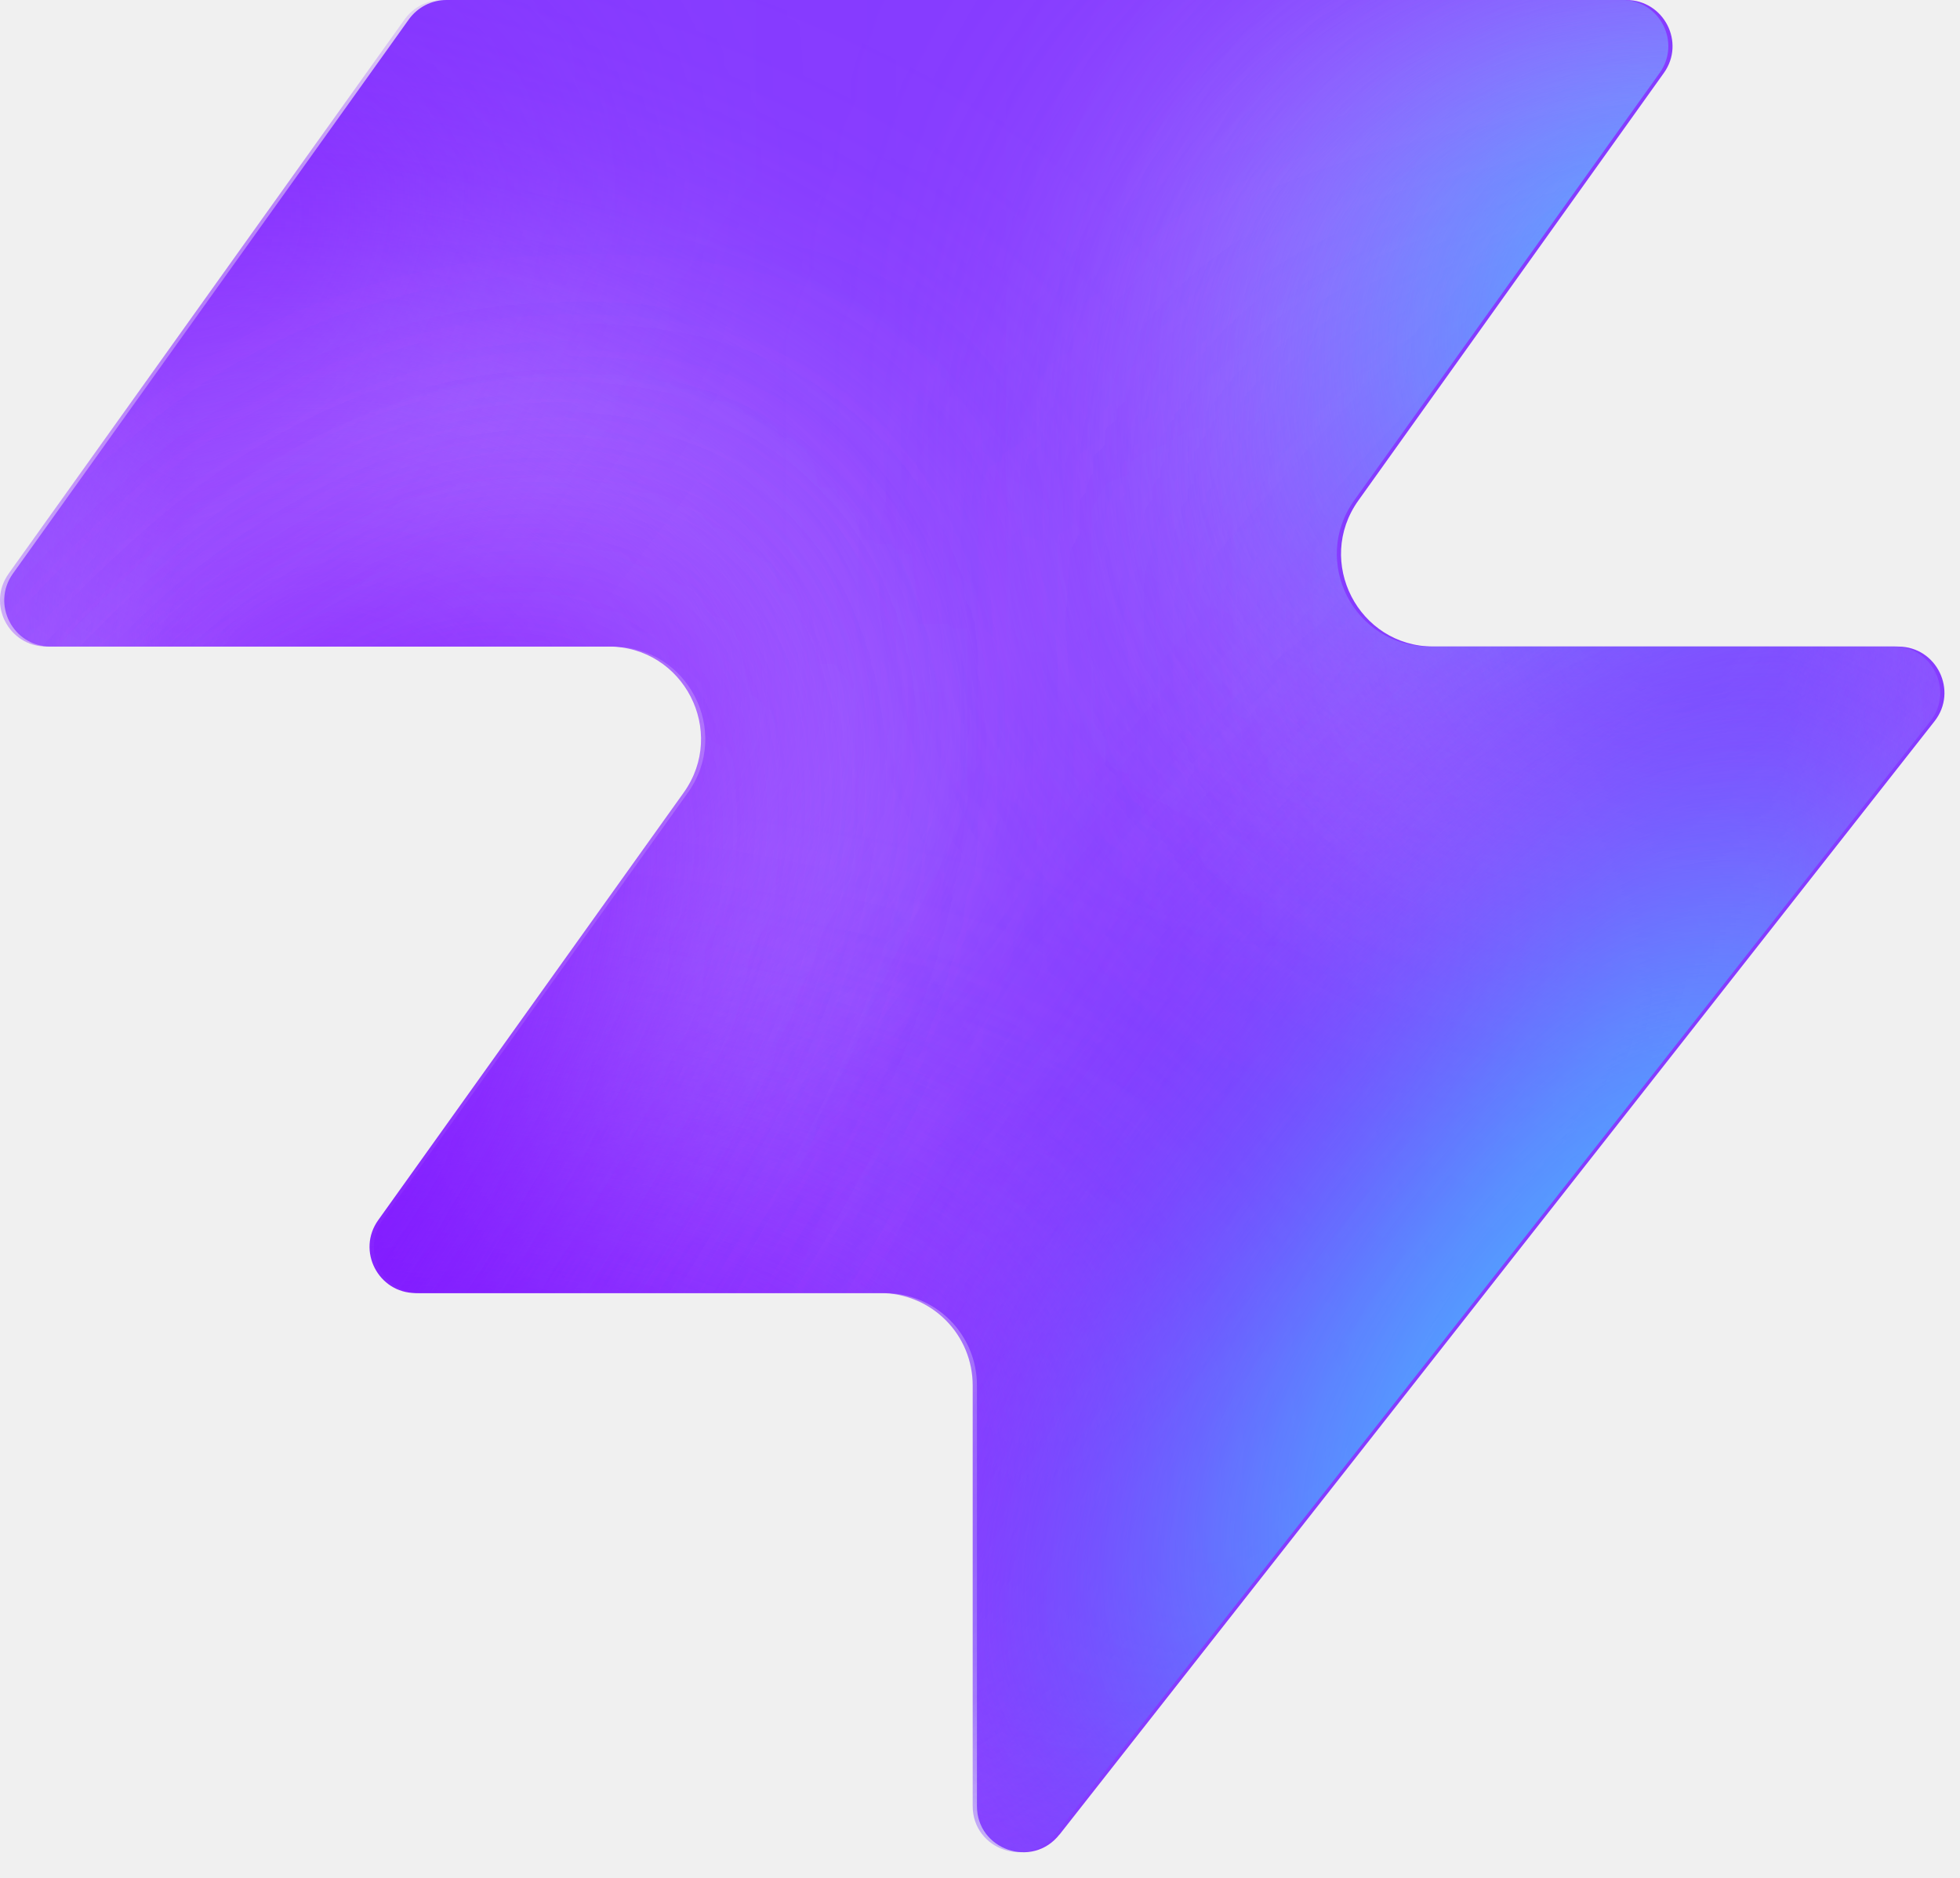
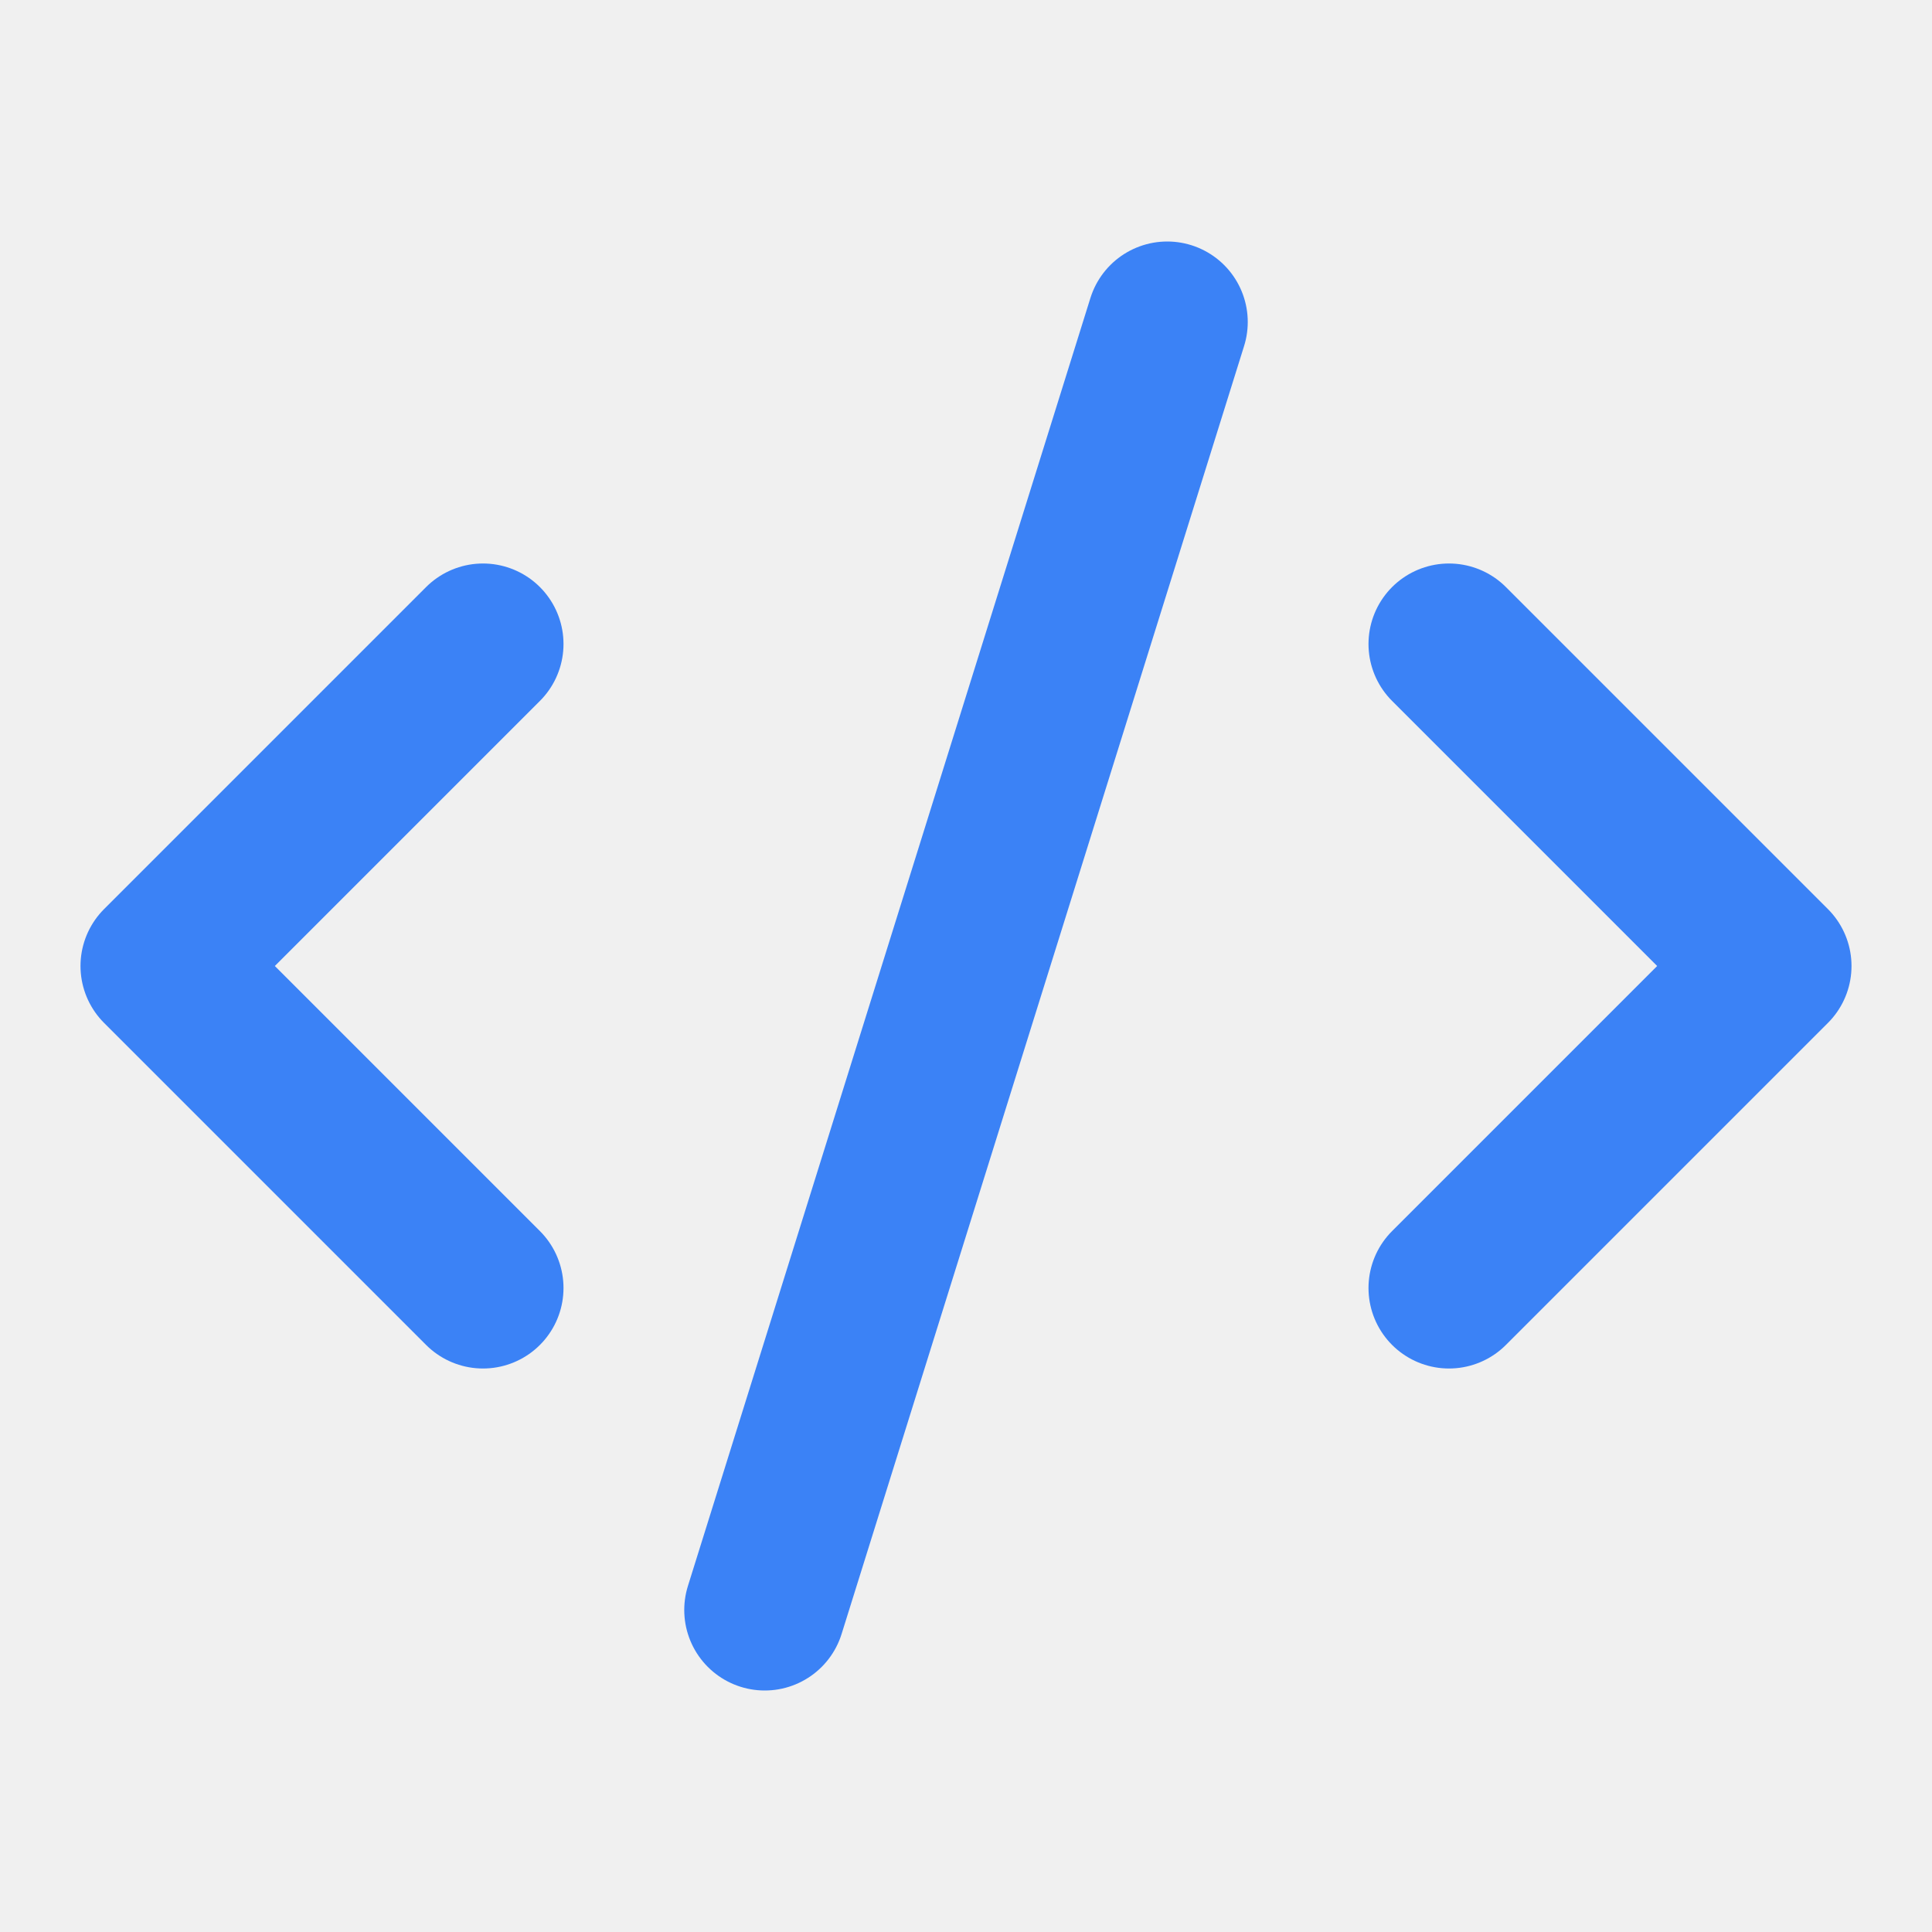
- <svg xmlns="http://www.w3.org/2000/svg" width="48" height="46" fill="none" viewBox="0 0 48 46">
-   <path fill="#863bff" d="M25.946 44.938c-.664.845-2.021.375-2.021-.698V33.937a2.26 2.26 0 0 0-2.262-2.262H10.287c-.92 0-1.456-1.04-.92-1.788l7.48-10.471c1.07-1.497 0-3.578-1.842-3.578H1.237c-.92 0-1.456-1.04-.92-1.788L10.013.474c.214-.297.556-.474.92-.474h28.894c.92 0 1.456 1.04.92 1.788l-7.48 10.471c-1.07 1.498 0 3.579 1.842 3.579h11.377c.943 0 1.473 1.088.89 1.83L25.947 44.94z" style="fill:#863bff;fill:color(display-p3 .525 .23 1);fill-opacity:1" />
-   <mask id="a" width="48" height="46" x="0" y="0" maskUnits="userSpaceOnUse" style="mask-type:alpha">
-     <path fill="#000" d="M25.842 44.938c-.664.844-2.021.375-2.021-.698V33.937a2.26 2.26 0 0 0-2.262-2.262H10.183c-.92 0-1.456-1.04-.92-1.788l7.48-10.471c1.07-1.498 0-3.579-1.842-3.579H1.133c-.92 0-1.456-1.04-.92-1.787L9.91.473c.214-.297.556-.474.92-.474h28.894c.92 0 1.456 1.04.92 1.788l-7.48 10.471c-1.07 1.498 0 3.578 1.842 3.578h11.377c.943 0 1.473 1.088.89 1.832L25.843 44.94z" style="fill:#000;fill-opacity:1" />
-   </mask>
-   <g mask="url(#a)">
-     <g filter="url(#b)">
-       <ellipse cx="5.508" cy="14.704" fill="#ede6ff" rx="5.508" ry="14.704" style="fill:#ede6ff;fill:color(display-p3 .927 .903 1);fill-opacity:1" transform="matrix(.00324 1 1 -.00324 -4.47 31.516)" />
-     </g>
-     <g filter="url(#c)">
-       <ellipse cx="10.399" cy="29.851" fill="#ede6ff" rx="10.399" ry="29.851" style="fill:#ede6ff;fill:color(display-p3 .927 .903 1);fill-opacity:1" transform="matrix(.00324 1 1 -.00324 -39.328 7.883)" />
-     </g>
-     <g filter="url(#d)">
-       <ellipse cx="5.508" cy="30.487" fill="#7e14ff" rx="5.508" ry="30.487" style="fill:#7e14ff;fill:color(display-p3 .492 .077 1);fill-opacity:1" transform="rotate(89.814 -25.913 -14.639)scale(1 -1)" />
-     </g>
-     <g filter="url(#e)">
-       <ellipse cx="5.508" cy="30.599" fill="#7e14ff" rx="5.508" ry="30.599" style="fill:#7e14ff;fill:color(display-p3 .492 .077 1);fill-opacity:1" transform="rotate(89.814 -32.644 -3.334)scale(1 -1)" />
-     </g>
-     <g filter="url(#f)">
-       <ellipse cx="5.508" cy="30.599" fill="#7e14ff" rx="5.508" ry="30.599" style="fill:#7e14ff;fill:color(display-p3 .492 .077 1);fill-opacity:1" transform="matrix(.00324 1 1 -.00324 -34.34 30.47)" />
-     </g>
-     <g filter="url(#g)">
-       <ellipse cx="14.072" cy="22.078" fill="#ede6ff" rx="14.072" ry="22.078" style="fill:#ede6ff;fill:color(display-p3 .927 .903 1);fill-opacity:1" transform="rotate(93.35 24.506 48.493)scale(-1 1)" />
-     </g>
-     <g filter="url(#h)">
-       <ellipse cx="3.47" cy="21.501" fill="#7e14ff" rx="3.47" ry="21.501" style="fill:#7e14ff;fill:color(display-p3 .492 .077 1);fill-opacity:1" transform="rotate(89.009 28.708 47.59)scale(-1 1)" />
-     </g>
-     <g filter="url(#i)">
-       <ellipse cx="3.47" cy="21.501" fill="#7e14ff" rx="3.47" ry="21.501" style="fill:#7e14ff;fill:color(display-p3 .492 .077 1);fill-opacity:1" transform="rotate(89.009 28.708 47.59)scale(-1 1)" />
-     </g>
-     <g filter="url(#j)">
-       <ellipse cx=".387" cy="8.972" fill="#7e14ff" rx="4.407" ry="29.108" style="fill:#7e14ff;fill:color(display-p3 .492 .077 1);fill-opacity:1" transform="rotate(39.51 .387 8.972)" />
-     </g>
-     <g filter="url(#k)">
-       <ellipse cx="47.523" cy="-6.092" fill="#7e14ff" rx="4.407" ry="29.108" style="fill:#7e14ff;fill:color(display-p3 .492 .077 1);fill-opacity:1" transform="rotate(37.892 47.523 -6.092)" />
-     </g>
-     <g filter="url(#l)">
-       <ellipse cx="41.412" cy="6.333" fill="#47bfff" rx="5.971" ry="9.665" style="fill:#47bfff;fill:color(display-p3 .28 .748 1);fill-opacity:1" transform="rotate(37.892 41.412 6.333)" />
-     </g>
-     <g filter="url(#m)">
-       <ellipse cx="-1.879" cy="38.332" fill="#7e14ff" rx="4.407" ry="29.108" style="fill:#7e14ff;fill:color(display-p3 .492 .077 1);fill-opacity:1" transform="rotate(37.892 -1.88 38.332)" />
-     </g>
-     <g filter="url(#n)">
-       <ellipse cx="-1.879" cy="38.332" fill="#7e14ff" rx="4.407" ry="29.108" style="fill:#7e14ff;fill:color(display-p3 .492 .077 1);fill-opacity:1" transform="rotate(37.892 -1.88 38.332)" />
-     </g>
-     <g filter="url(#o)">
-       <ellipse cx="35.651" cy="29.907" fill="#7e14ff" rx="4.407" ry="29.108" style="fill:#7e14ff;fill:color(display-p3 .492 .077 1);fill-opacity:1" transform="rotate(37.892 35.651 29.907)" />
-     </g>
-     <g filter="url(#p)">
-       <ellipse cx="38.418" cy="32.4" fill="#47bfff" rx="5.971" ry="15.297" style="fill:#47bfff;fill:color(display-p3 .28 .748 1);fill-opacity:1" transform="rotate(37.892 38.418 32.4)" />
-     </g>
-   </g>
-   <defs>
-     <filter id="b" width="60.045" height="41.654" x="-19.77" y="16.149" color-interpolation-filters="sRGB" filterUnits="userSpaceOnUse">
-       <feFlood flood-opacity="0" result="BackgroundImageFix" />
-       <feBlend in="SourceGraphic" in2="BackgroundImageFix" result="shape" />
-       <feGaussianBlur result="effect1_foregroundBlur_2002_17158" stdDeviation="7.659" />
-     </filter>
-     <filter id="c" width="90.34" height="51.437" x="-54.613" y="-7.533" color-interpolation-filters="sRGB" filterUnits="userSpaceOnUse">
-       <feFlood flood-opacity="0" result="BackgroundImageFix" />
-       <feBlend in="SourceGraphic" in2="BackgroundImageFix" result="shape" />
-       <feGaussianBlur result="effect1_foregroundBlur_2002_17158" stdDeviation="7.659" />
-     </filter>
-     <filter id="d" width="79.355" height="29.4" x="-49.64" y="2.03" color-interpolation-filters="sRGB" filterUnits="userSpaceOnUse">
-       <feFlood flood-opacity="0" result="BackgroundImageFix" />
-       <feBlend in="SourceGraphic" in2="BackgroundImageFix" result="shape" />
-       <feGaussianBlur result="effect1_foregroundBlur_2002_17158" stdDeviation="4.596" />
-     </filter>
-     <filter id="e" width="79.579" height="29.4" x="-45.045" y="20.029" color-interpolation-filters="sRGB" filterUnits="userSpaceOnUse">
-       <feFlood flood-opacity="0" result="BackgroundImageFix" />
-       <feBlend in="SourceGraphic" in2="BackgroundImageFix" result="shape" />
-       <feGaussianBlur result="effect1_foregroundBlur_2002_17158" stdDeviation="4.596" />
-     </filter>
-     <filter id="f" width="79.579" height="29.4" x="-43.513" y="21.178" color-interpolation-filters="sRGB" filterUnits="userSpaceOnUse">
-       <feFlood flood-opacity="0" result="BackgroundImageFix" />
-       <feBlend in="SourceGraphic" in2="BackgroundImageFix" result="shape" />
-       <feGaussianBlur result="effect1_foregroundBlur_2002_17158" stdDeviation="4.596" />
-     </filter>
-     <filter id="g" width="74.749" height="58.852" x="15.756" y="-17.901" color-interpolation-filters="sRGB" filterUnits="userSpaceOnUse">
-       <feFlood flood-opacity="0" result="BackgroundImageFix" />
-       <feBlend in="SourceGraphic" in2="BackgroundImageFix" result="shape" />
-       <feGaussianBlur result="effect1_foregroundBlur_2002_17158" stdDeviation="7.659" />
-     </filter>
-     <filter id="h" width="61.377" height="25.362" x="23.548" y="2.284" color-interpolation-filters="sRGB" filterUnits="userSpaceOnUse">
-       <feFlood flood-opacity="0" result="BackgroundImageFix" />
-       <feBlend in="SourceGraphic" in2="BackgroundImageFix" result="shape" />
-       <feGaussianBlur result="effect1_foregroundBlur_2002_17158" stdDeviation="4.596" />
-     </filter>
-     <filter id="i" width="61.377" height="25.362" x="23.548" y="2.284" color-interpolation-filters="sRGB" filterUnits="userSpaceOnUse">
-       <feFlood flood-opacity="0" result="BackgroundImageFix" />
-       <feBlend in="SourceGraphic" in2="BackgroundImageFix" result="shape" />
-       <feGaussianBlur result="effect1_foregroundBlur_2002_17158" stdDeviation="4.596" />
-     </filter>
-     <filter id="j" width="56.045" height="63.649" x="-27.636" y="-22.853" color-interpolation-filters="sRGB" filterUnits="userSpaceOnUse">
-       <feFlood flood-opacity="0" result="BackgroundImageFix" />
-       <feBlend in="SourceGraphic" in2="BackgroundImageFix" result="shape" />
-       <feGaussianBlur result="effect1_foregroundBlur_2002_17158" stdDeviation="4.596" />
-     </filter>
-     <filter id="k" width="54.814" height="64.646" x="20.116" y="-38.415" color-interpolation-filters="sRGB" filterUnits="userSpaceOnUse">
-       <feFlood flood-opacity="0" result="BackgroundImageFix" />
-       <feBlend in="SourceGraphic" in2="BackgroundImageFix" result="shape" />
-       <feGaussianBlur result="effect1_foregroundBlur_2002_17158" stdDeviation="4.596" />
-     </filter>
-     <filter id="l" width="33.541" height="35.313" x="24.641" y="-11.323" color-interpolation-filters="sRGB" filterUnits="userSpaceOnUse">
-       <feFlood flood-opacity="0" result="BackgroundImageFix" />
-       <feBlend in="SourceGraphic" in2="BackgroundImageFix" result="shape" />
-       <feGaussianBlur result="effect1_foregroundBlur_2002_17158" stdDeviation="4.596" />
-     </filter>
-     <filter id="m" width="54.814" height="64.646" x="-29.286" y="6.009" color-interpolation-filters="sRGB" filterUnits="userSpaceOnUse">
-       <feFlood flood-opacity="0" result="BackgroundImageFix" />
-       <feBlend in="SourceGraphic" in2="BackgroundImageFix" result="shape" />
-       <feGaussianBlur result="effect1_foregroundBlur_2002_17158" stdDeviation="4.596" />
-     </filter>
-     <filter id="n" width="54.814" height="64.646" x="-29.286" y="6.009" color-interpolation-filters="sRGB" filterUnits="userSpaceOnUse">
-       <feFlood flood-opacity="0" result="BackgroundImageFix" />
-       <feBlend in="SourceGraphic" in2="BackgroundImageFix" result="shape" />
-       <feGaussianBlur result="effect1_foregroundBlur_2002_17158" stdDeviation="4.596" />
-     </filter>
-     <filter id="o" width="54.814" height="64.646" x="8.244" y="-2.416" color-interpolation-filters="sRGB" filterUnits="userSpaceOnUse">
-       <feFlood flood-opacity="0" result="BackgroundImageFix" />
-       <feBlend in="SourceGraphic" in2="BackgroundImageFix" result="shape" />
-       <feGaussianBlur result="effect1_foregroundBlur_2002_17158" stdDeviation="4.596" />
-     </filter>
-     <filter id="p" width="39.409" height="43.623" x="18.713" y="10.588" color-interpolation-filters="sRGB" filterUnits="userSpaceOnUse">
-       <feFlood flood-opacity="0" result="BackgroundImageFix" />
-       <feBlend in="SourceGraphic" in2="BackgroundImageFix" result="shape" />
-       <feGaussianBlur result="effect1_foregroundBlur_2002_17158" stdDeviation="4.596" />
-     </filter>
-   </defs>
+ <svg xmlns="http://www.w3.org/2000/svg" width="24" height="24" viewBox="0 0 24 24" fill="none" stroke="#3b82f6" stroke-width="2" stroke-linecap="round" stroke-linejoin="round">
+   <style>
+     @media (prefers-color-scheme: dark) {
+       path { stroke: #fff; }
+     }
+   </style>
+   <path d="m18 16 4-4-4-4" />
+   <path d="m6 8-4 4 4 4" />
+   <path d="m14.5 4-5 16" />
</svg>
